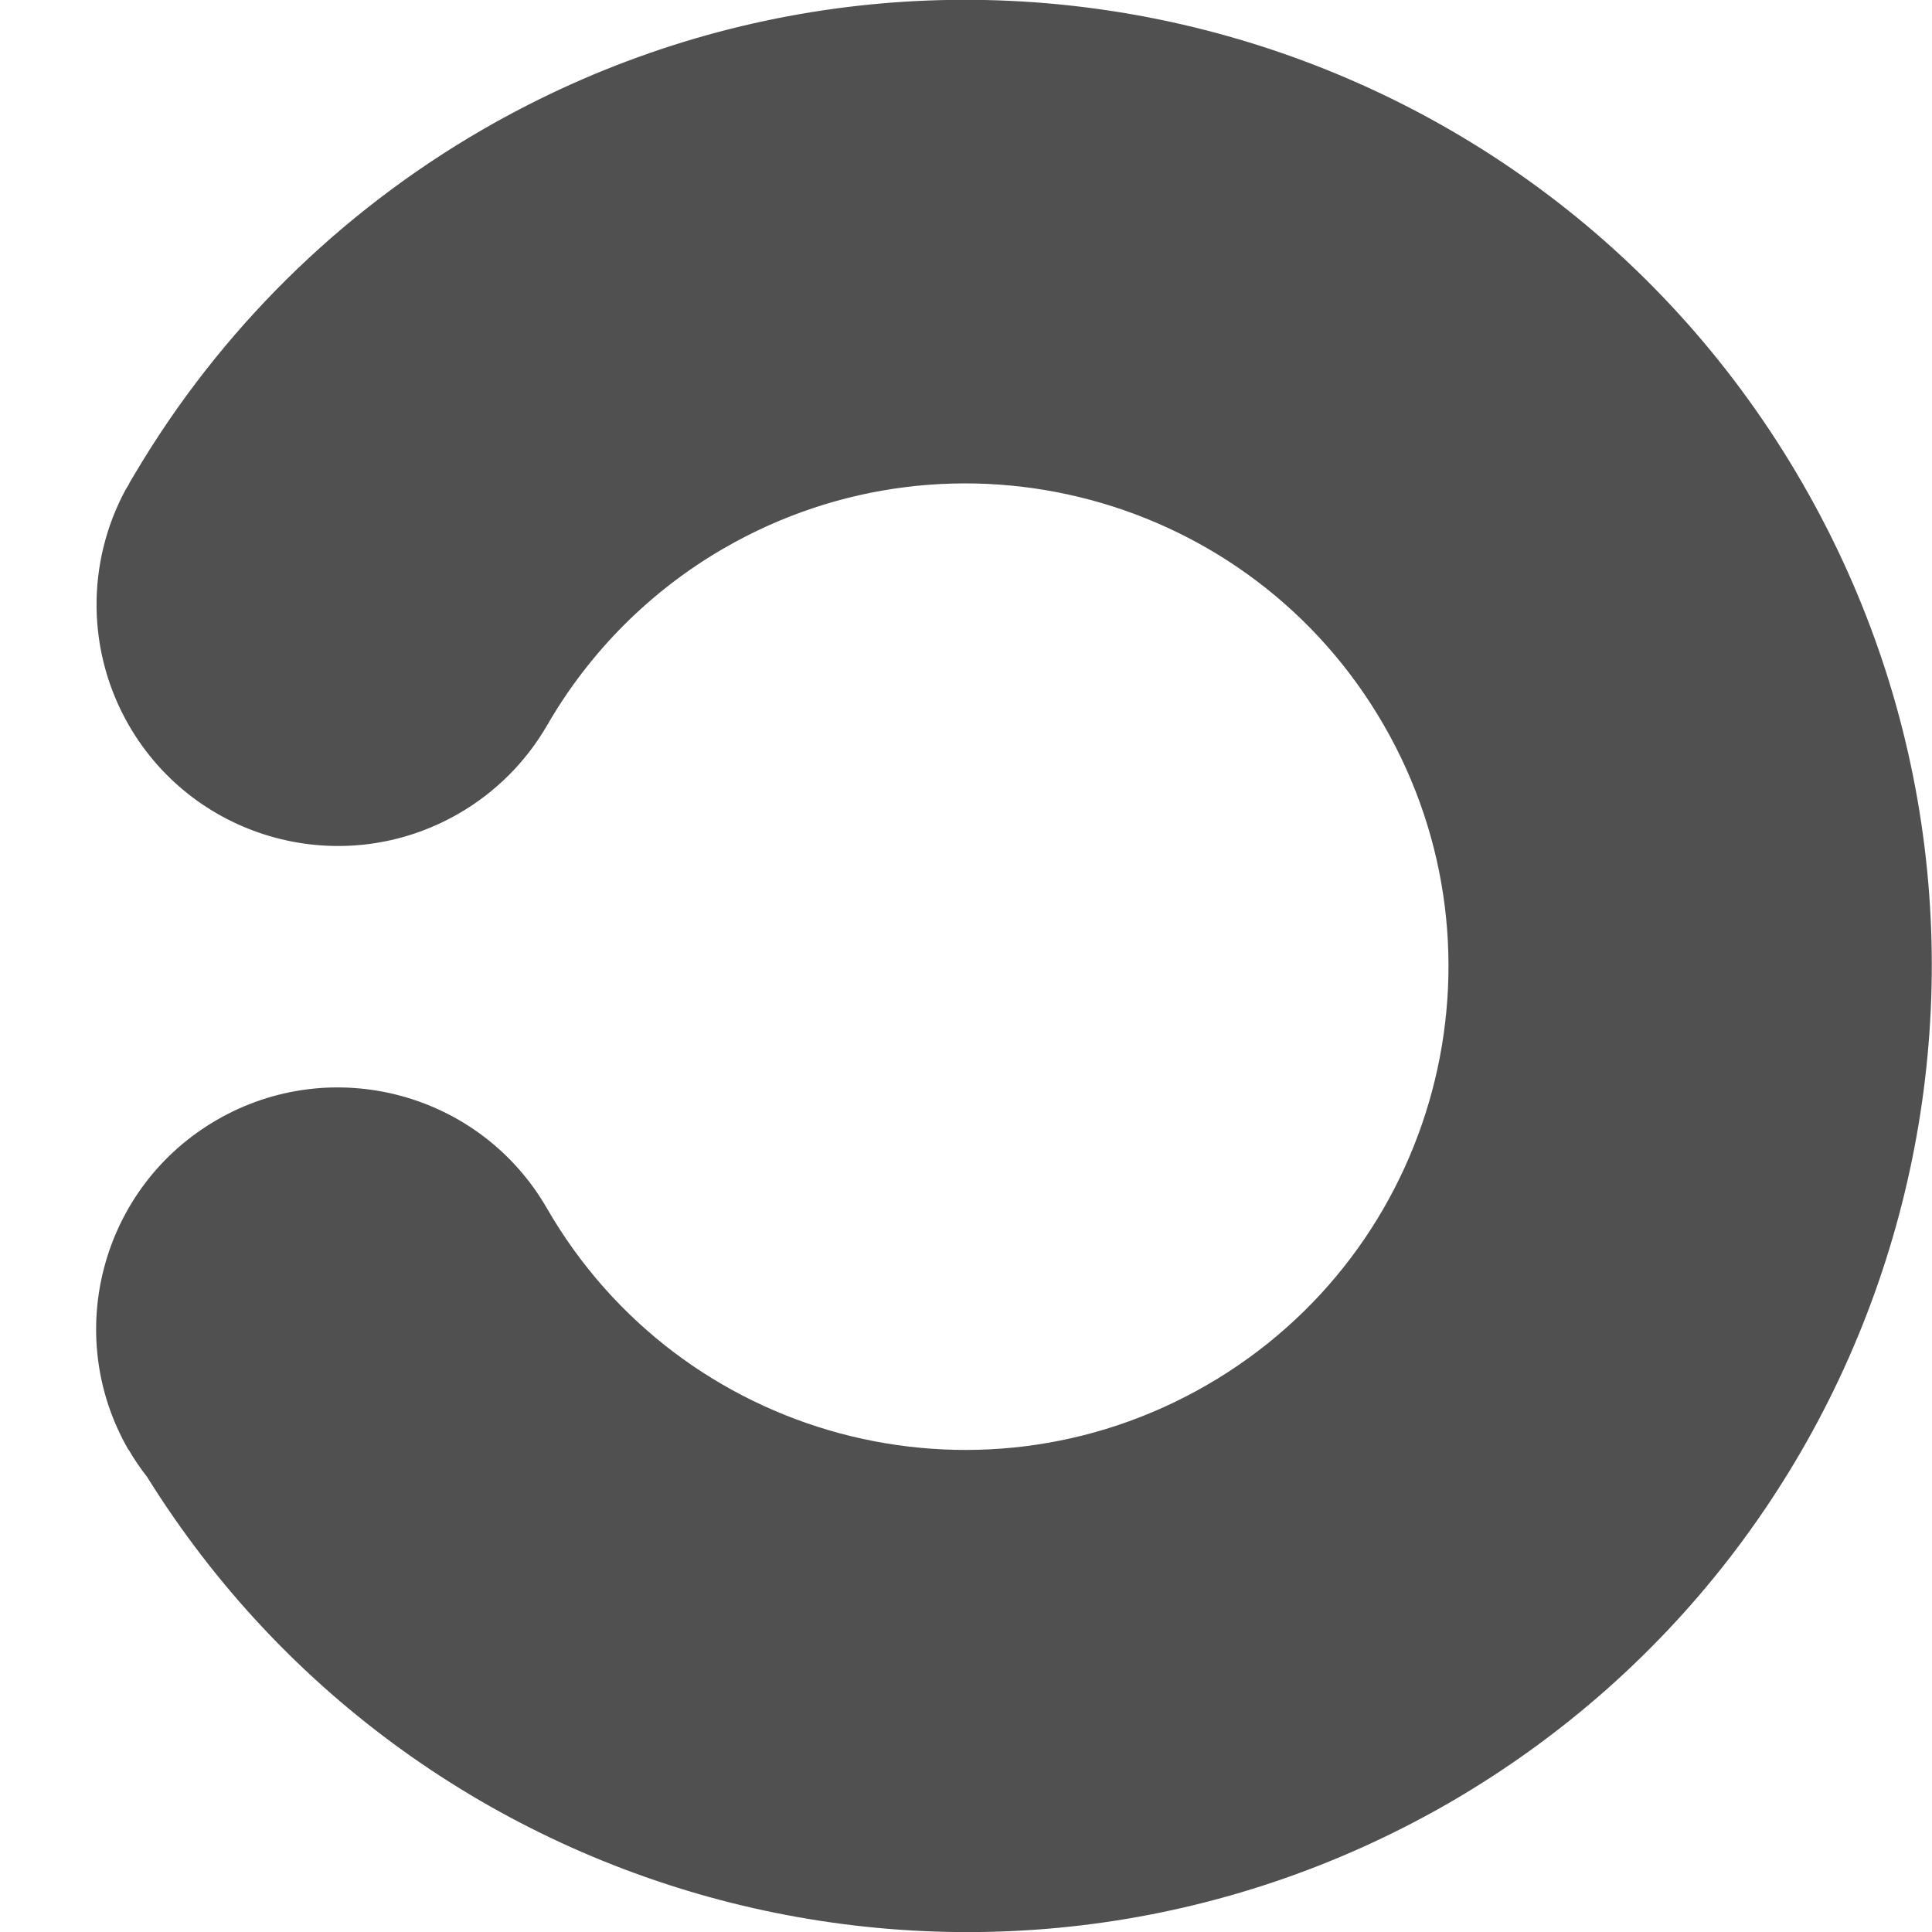
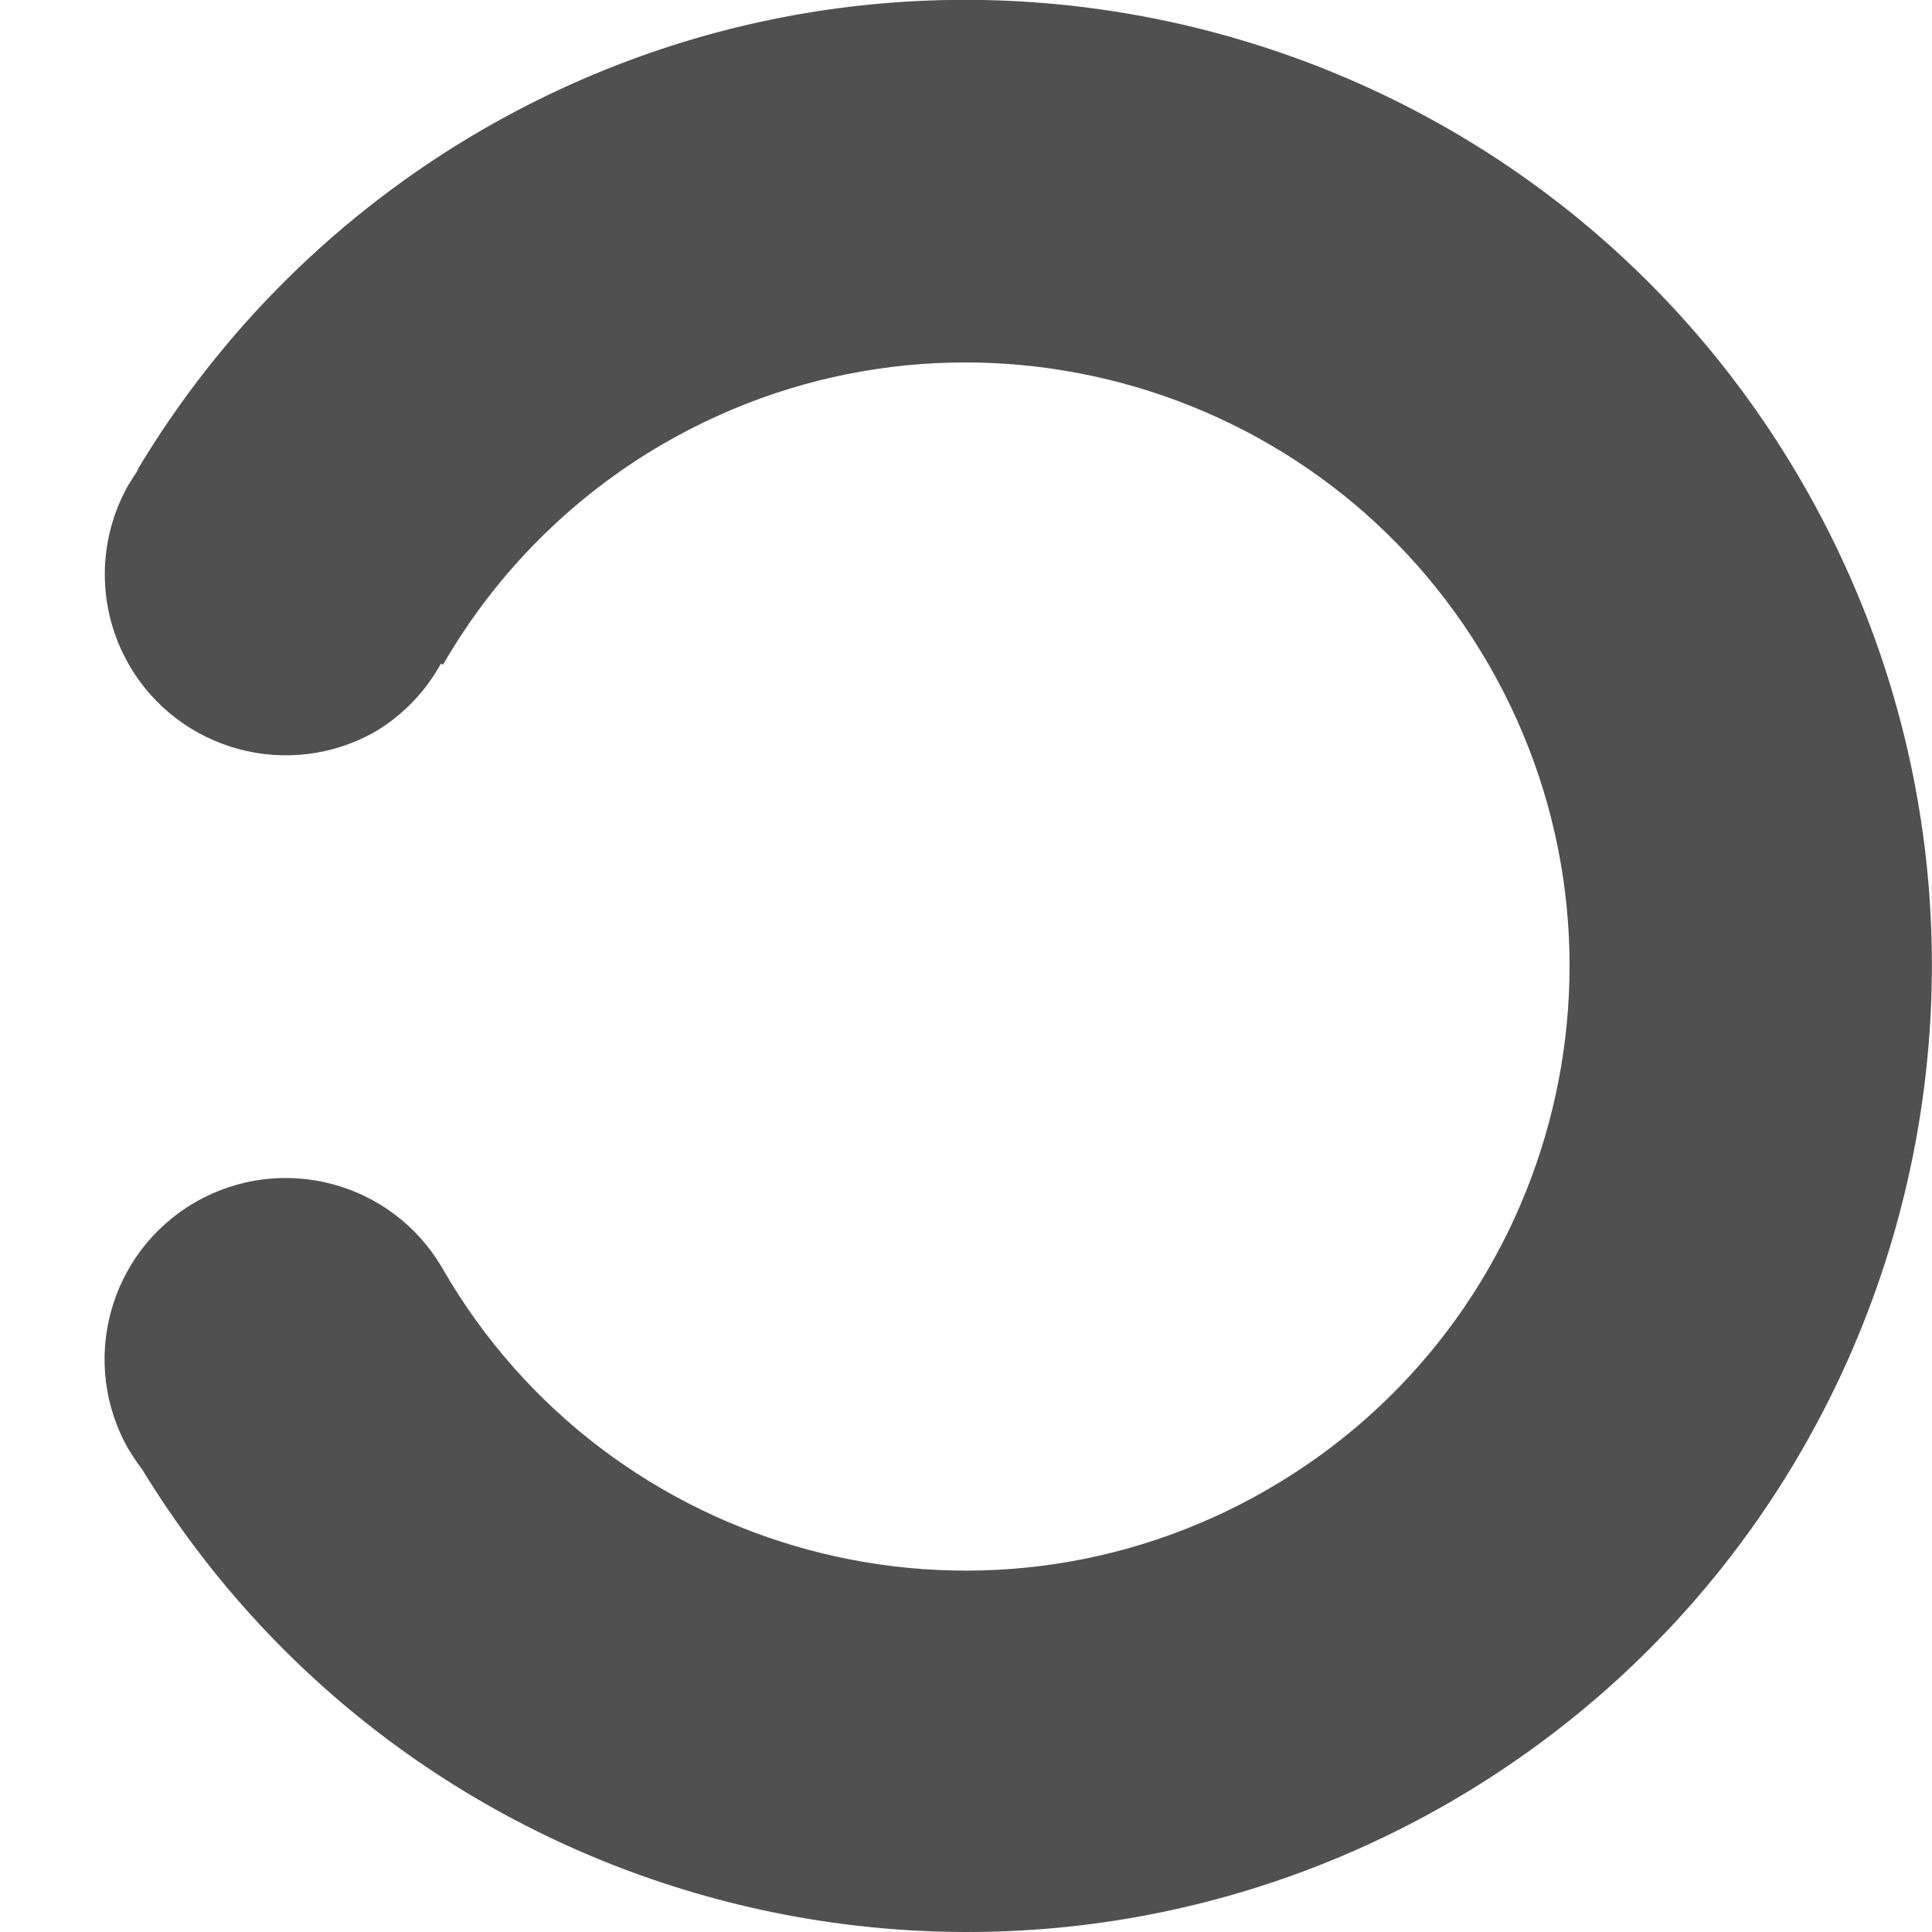
- <svg xmlns="http://www.w3.org/2000/svg" width="16" height="16" viewBox="52 -51 16 16" version="1.1" style="fill:none;stroke-linecap:round;stroke-linejoin:round" id="svg7">
-   <defs id="defs7" />
-   <g transform="matrix(1,0,0,-1,2.9001502e-5,3e-5)" id="g7" style="fill:none;fill-opacity:1;stroke:#df0000;stroke-opacity:1">
-     <path id="path12" style="fill:#505050;fill-opacity:1;stroke:none;stroke-width:0.25" d="m 53.066,38.993 a 2.001,2 60.561 0 1 0.152,-0.224 8.005,8 60.562 0 1 10.777,-2.703 8.005,8 60.562 0 1 2.931,10.934 8.005,8 60.562 0 1 -10.929,2.927 8.005,8 60.562 0 1 -2.878,-2.847 8.005,8 60.562 0 1 -0.05,-0.084 l 9.73e-4,-0.002 a 8.005,8 60.562 0 1 -0.028,-0.046 2.001,2 60.561 0 1 0.025,-1.954 2.001,2 60.561 0 1 2.733,-0.731 2.001,2 60.561 0 1 0.732,0.732 4.002,4 60.563 0 0 1.464,1.465 4.002,4 60.563 0 0 5.463,-1.463 4.002,4 60.563 0 0 -1.464,-5.467 4.002,4 60.563 0 0 -5.466,1.464 2.001,2 60.561 0 1 -2.732,0.732 2.001,2 60.561 0 1 -0.733,-2.733 z" />
+ <svg xmlns="http://www.w3.org/2000/svg" width="16" height="16" viewBox="52 -51 16 16" version="1.1" style="fill:none;stroke-linecap:round;stroke-linejoin:round" id="svg8">
+   <defs id="defs8" />
+   <g transform="scale(1,-1)" id="g8">
+     <path id="path10" style="fill:#505050;fill-opacity:1;stroke:none;stroke-width:0.25;stroke-dasharray:none" d="m 53.067,38.995 a 1.501,1.5 58.539 0 1 0.109,-0.162 8.004,8.001 58.545 0 1 0.002,-0.003 8.004,8.001 58.545 0 1 10.818,-2.762 8.004,8.001 58.545 0 1 2.931,10.932 8.004,8.001 58.545 0 1 -10.93,2.927 8.004,8.001 58.545 0 1 -2.869,-2.835 1.501,1.5 58.539 0 0 0.027,0.031 1.501,1.5 58.539 0 1 -0.084,-0.128 1.501,1.5 58.539 0 1 -0.002,-9.72e-4 1.501,1.5 58.539 0 1 -0.001,-1.499 1.501,1.5 58.539 0 1 2.049,-0.549 1.501,1.5 58.539 0 1 0.535,0.559 l 0.017,-0.01 a 5.002,5 58.545 0 0 1.828,1.832 5.002,5 58.545 0 0 6.831,-1.83 5.002,5 58.545 0 0 -1.832,-6.833 5.002,5 58.545 0 0 -6.831,1.83 1.501,1.5 58.539 0 1 -2.049,0.549 1.501,1.5 58.539 0 1 -0.549,-2.05 z m 0.289,-0.356 a 1.501,1.5 58.539 0 1 0.015,-0.014 1.501,1.5 58.539 0 0 -0.015,0.014 z m 1.312,-0.361 a 1.501,1.5 58.539 0 1 0.02,0.005 1.501,1.5 58.539 0 0 -0.02,-0.005 z m 0.805,0.458 a 1.501,1.5 58.539 0 1 0.014,0.015 1.501,1.5 58.539 0 0 -0.014,-0.015 z m 0.362,1.312 a 1.501,1.5 58.539 0 1 -0.005,0.02 1.501,1.5 58.539 0 0 0.005,-0.02 z m -2.51,7.273 a 1.501,1.5 58.539 0 0 0.066,0.058 1.501,1.5 58.539 0 1 -0.066,-0.058 z m 0.722,0.39 a 1.501,1.5 58.539 0 0 0.02,0.005 1.501,1.5 58.539 0 1 -0.02,-0.005 z m 1.781,-1.73 a 1.501,1.5 58.539 0 1 0.006,0.021 1.501,1.5 58.539 0 0 -0.006,-0.021 z m 0.01,0.511 a 1.501,1.5 58.539 0 1 -0.006,0.037 1.501,1.5 58.539 0 0 0.006,-0.037 z m -0.474,0.877 a 1.501,1.5 58.539 0 0 0.015,-0.014 1.501,1.5 58.539 0 1 -0.015,0.014 z" />
  </g>
</svg>
